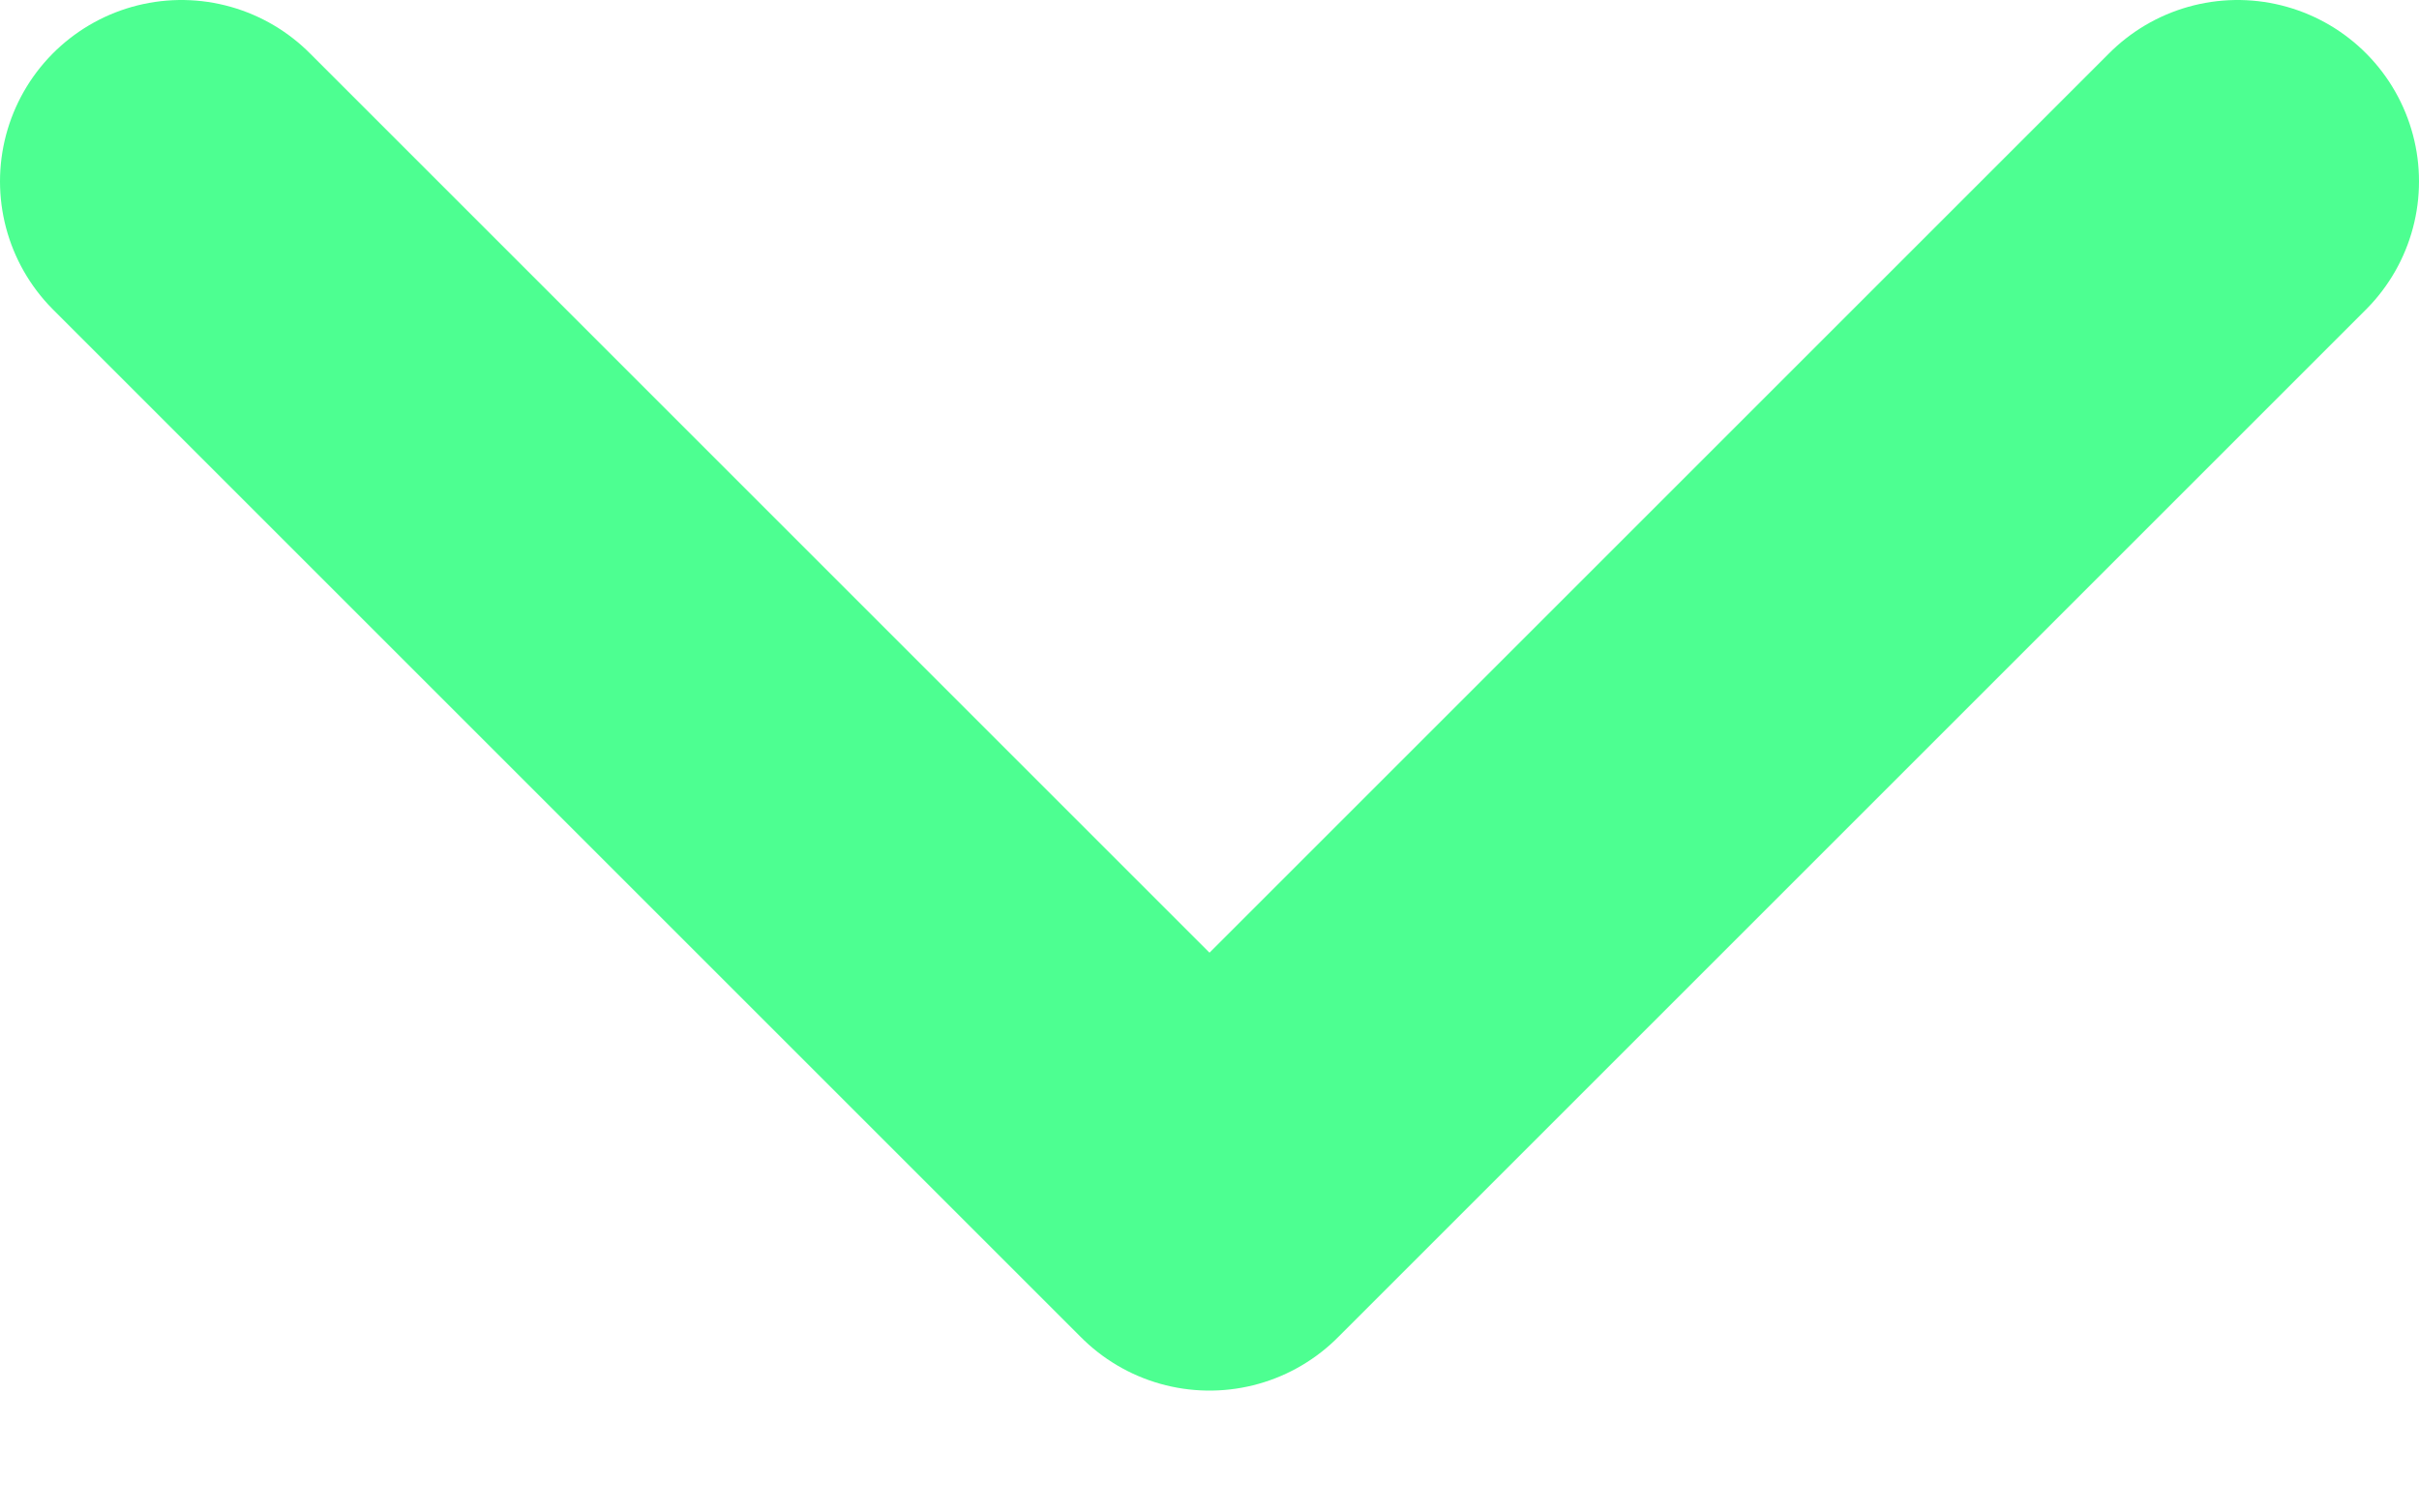
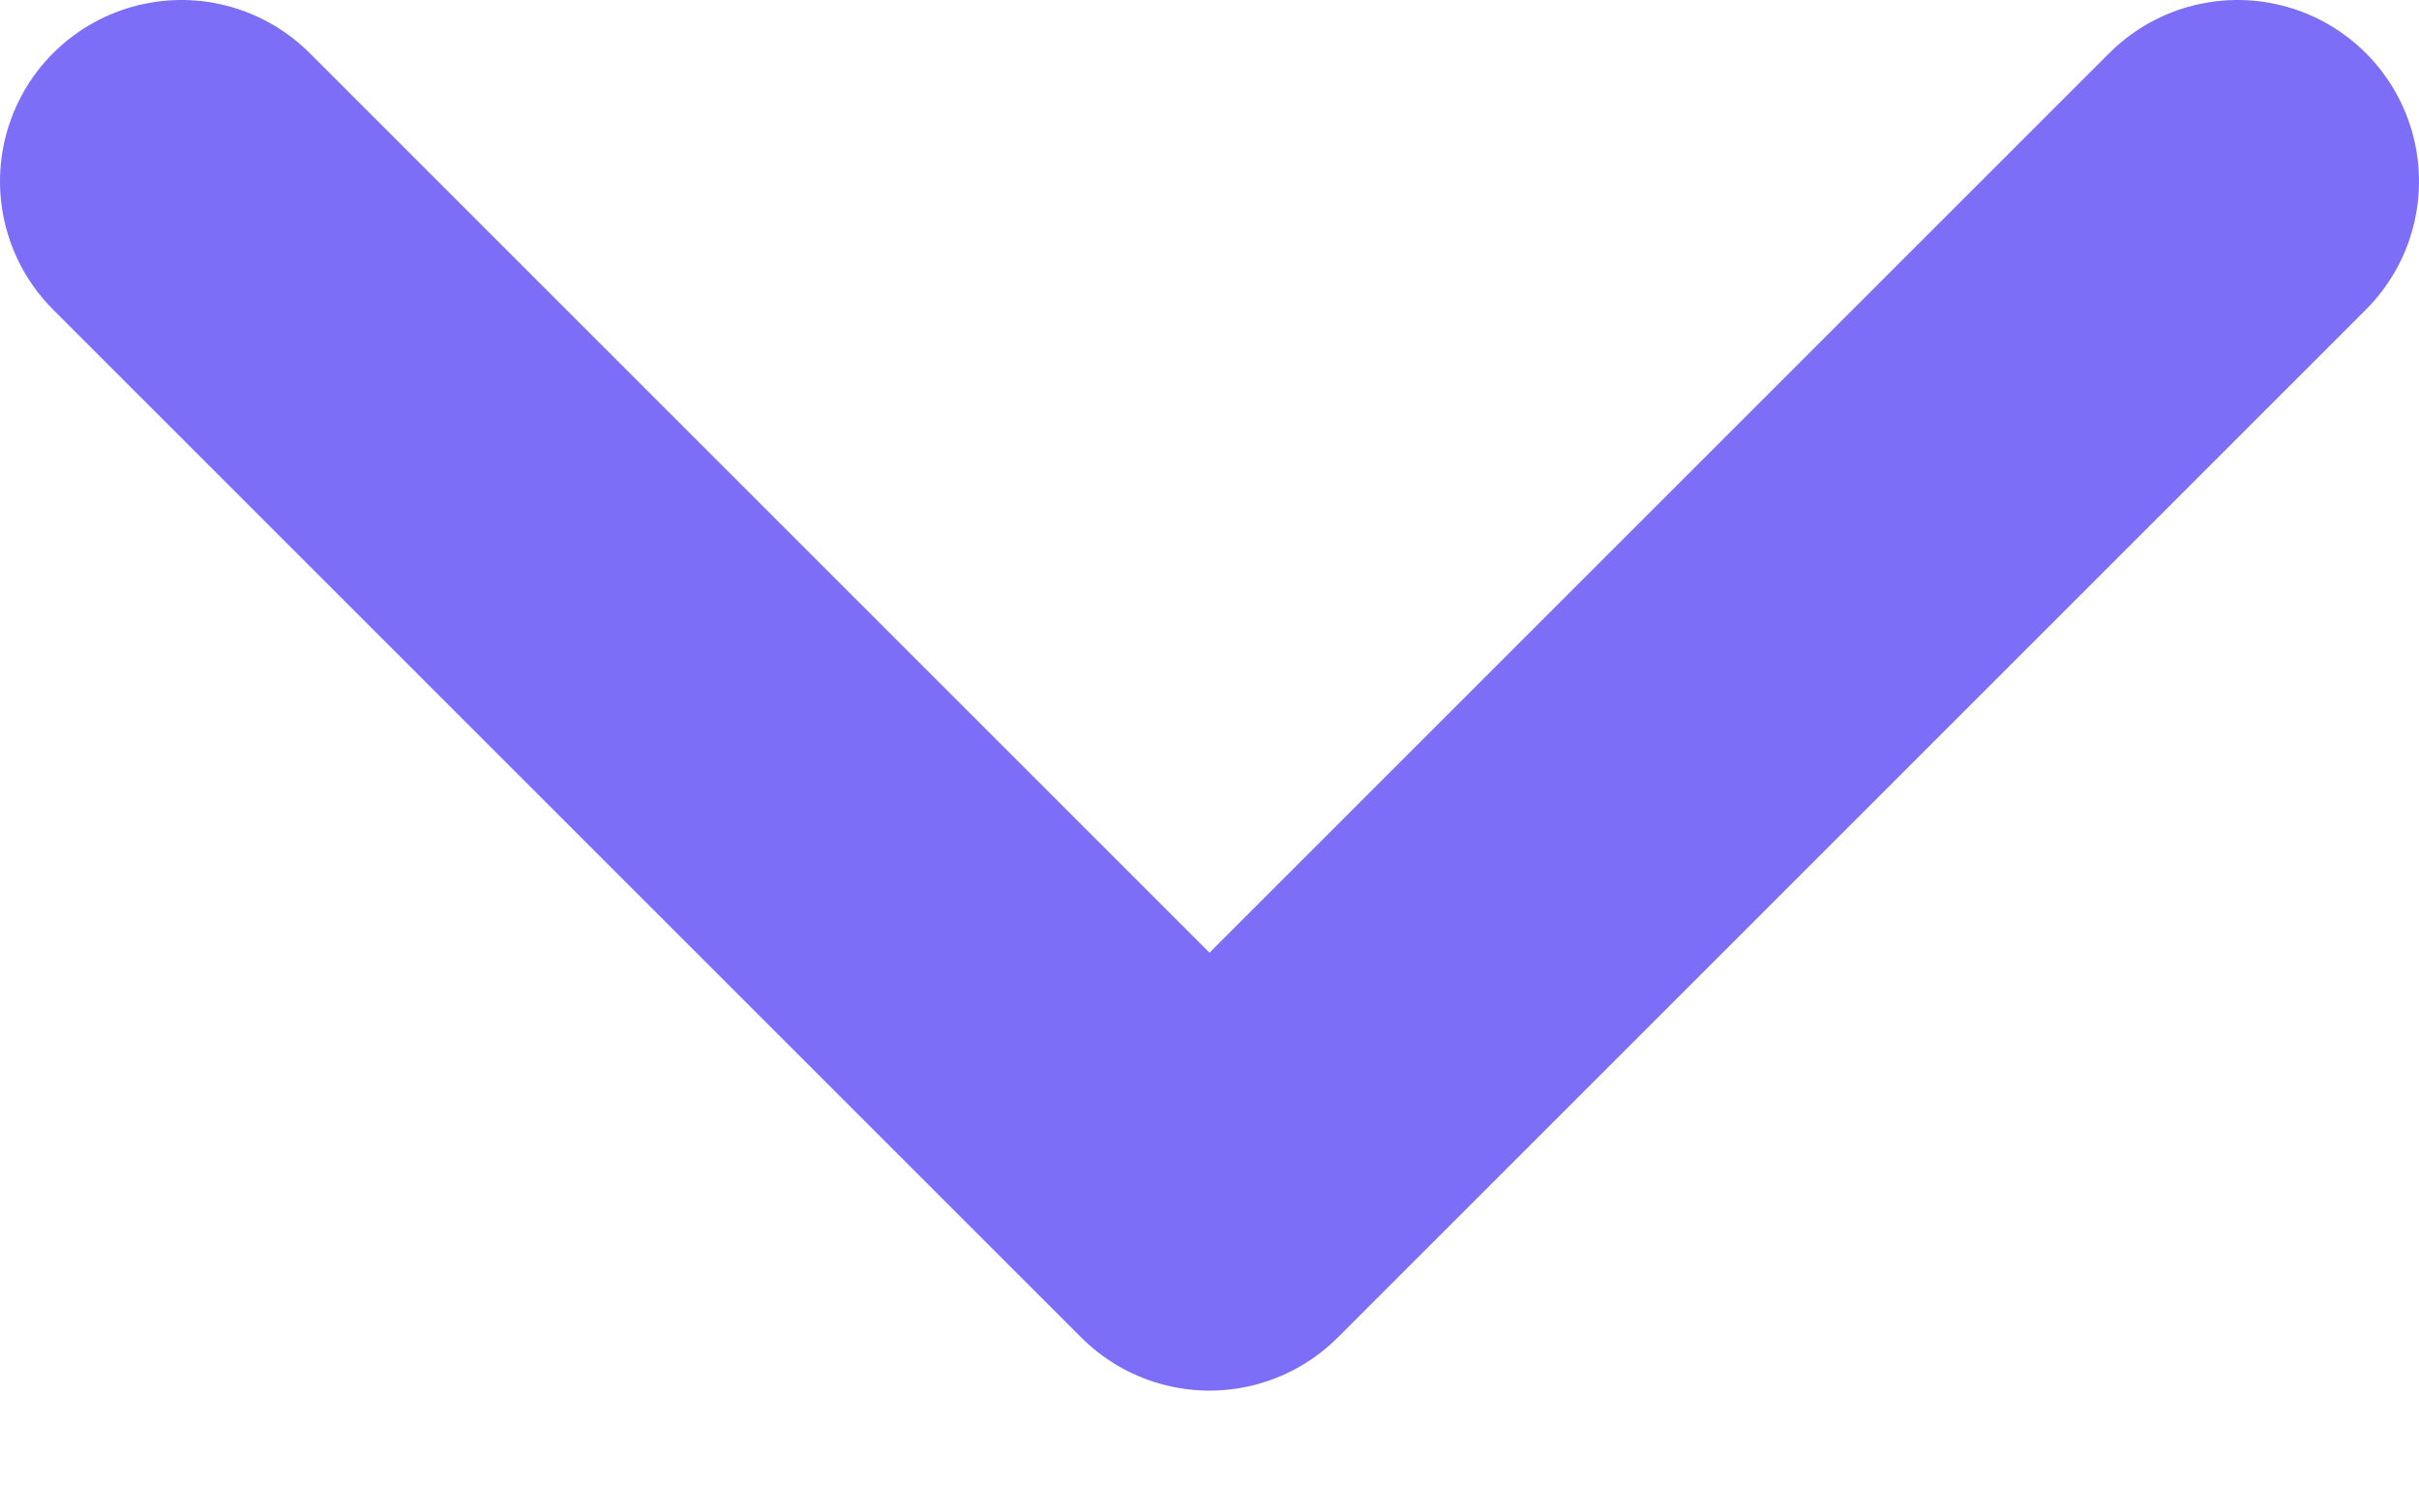
<svg xmlns="http://www.w3.org/2000/svg" width="8" height="5" viewBox="0 0 8 5" fill="none">
-   <path d="M0.6 0.6L4 4L7.4 0.6" stroke="#4DFF91" stroke-width="1.2" stroke-linecap="round" stroke-linejoin="round" />
+   <path d="M0.6 0.6L4 4L7.4 0.6" stroke="#7C6EF6" stroke-width="1.2" stroke-linecap="round" stroke-linejoin="round" />
</svg>
